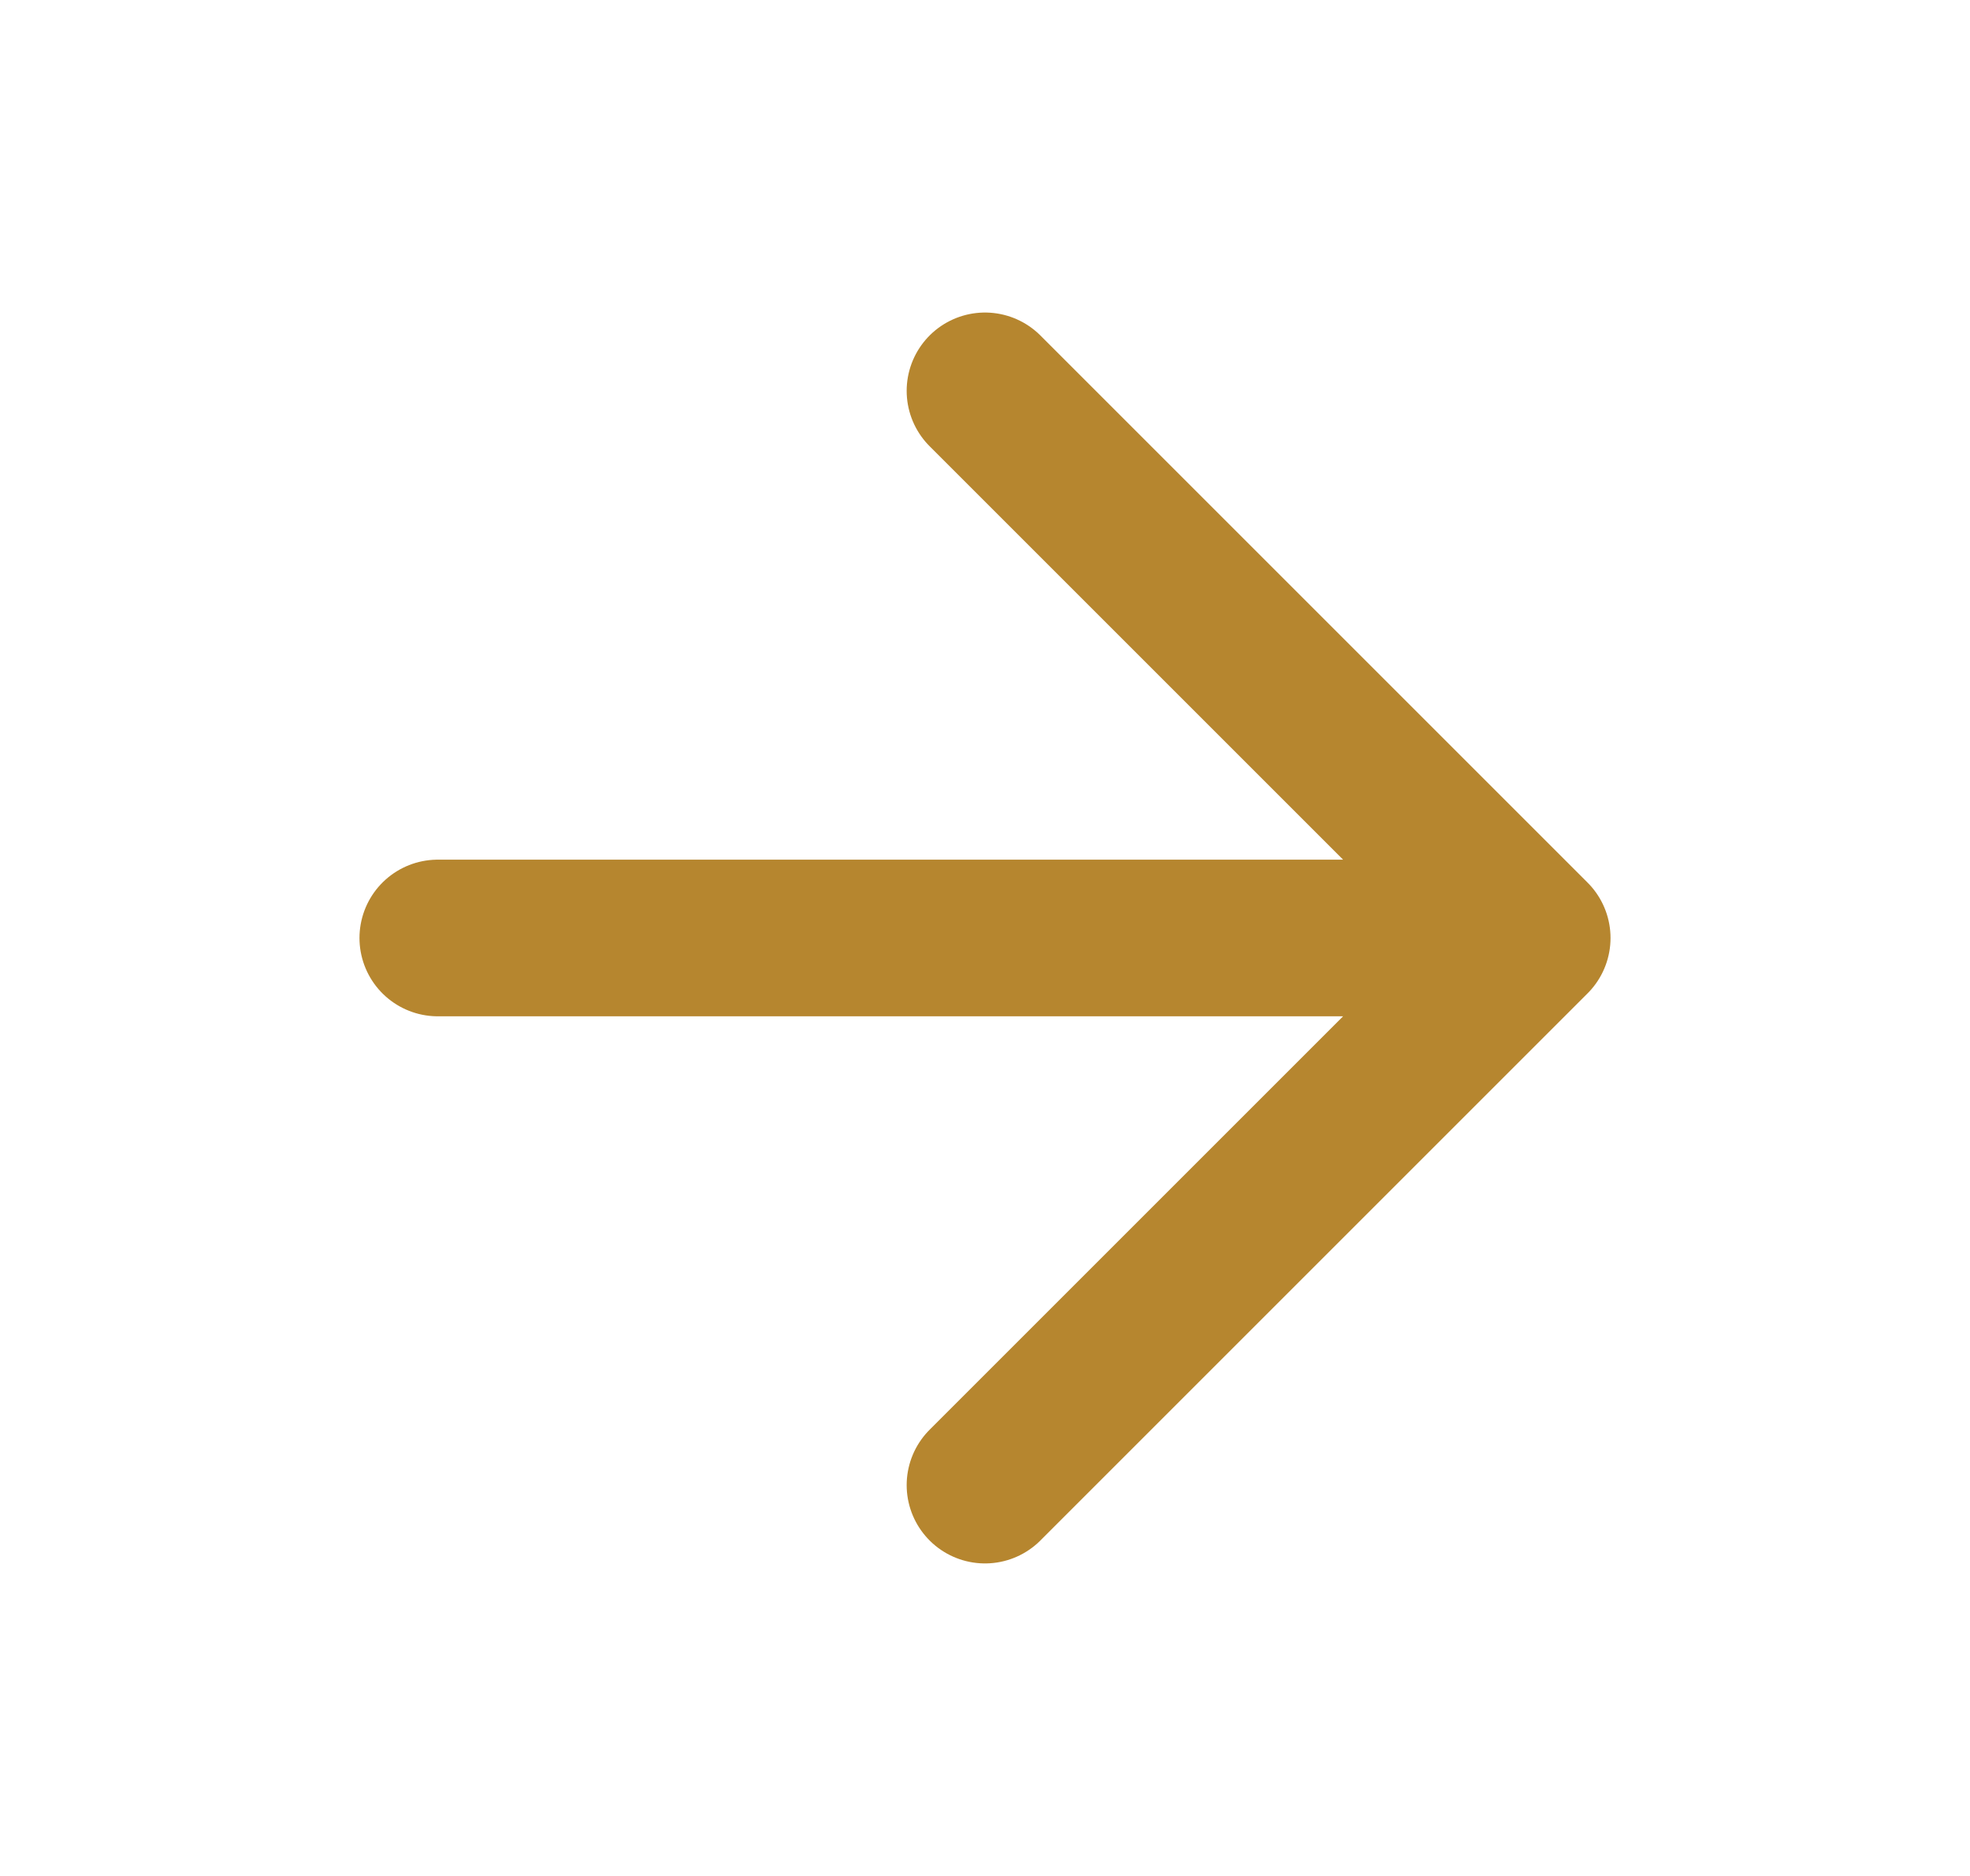
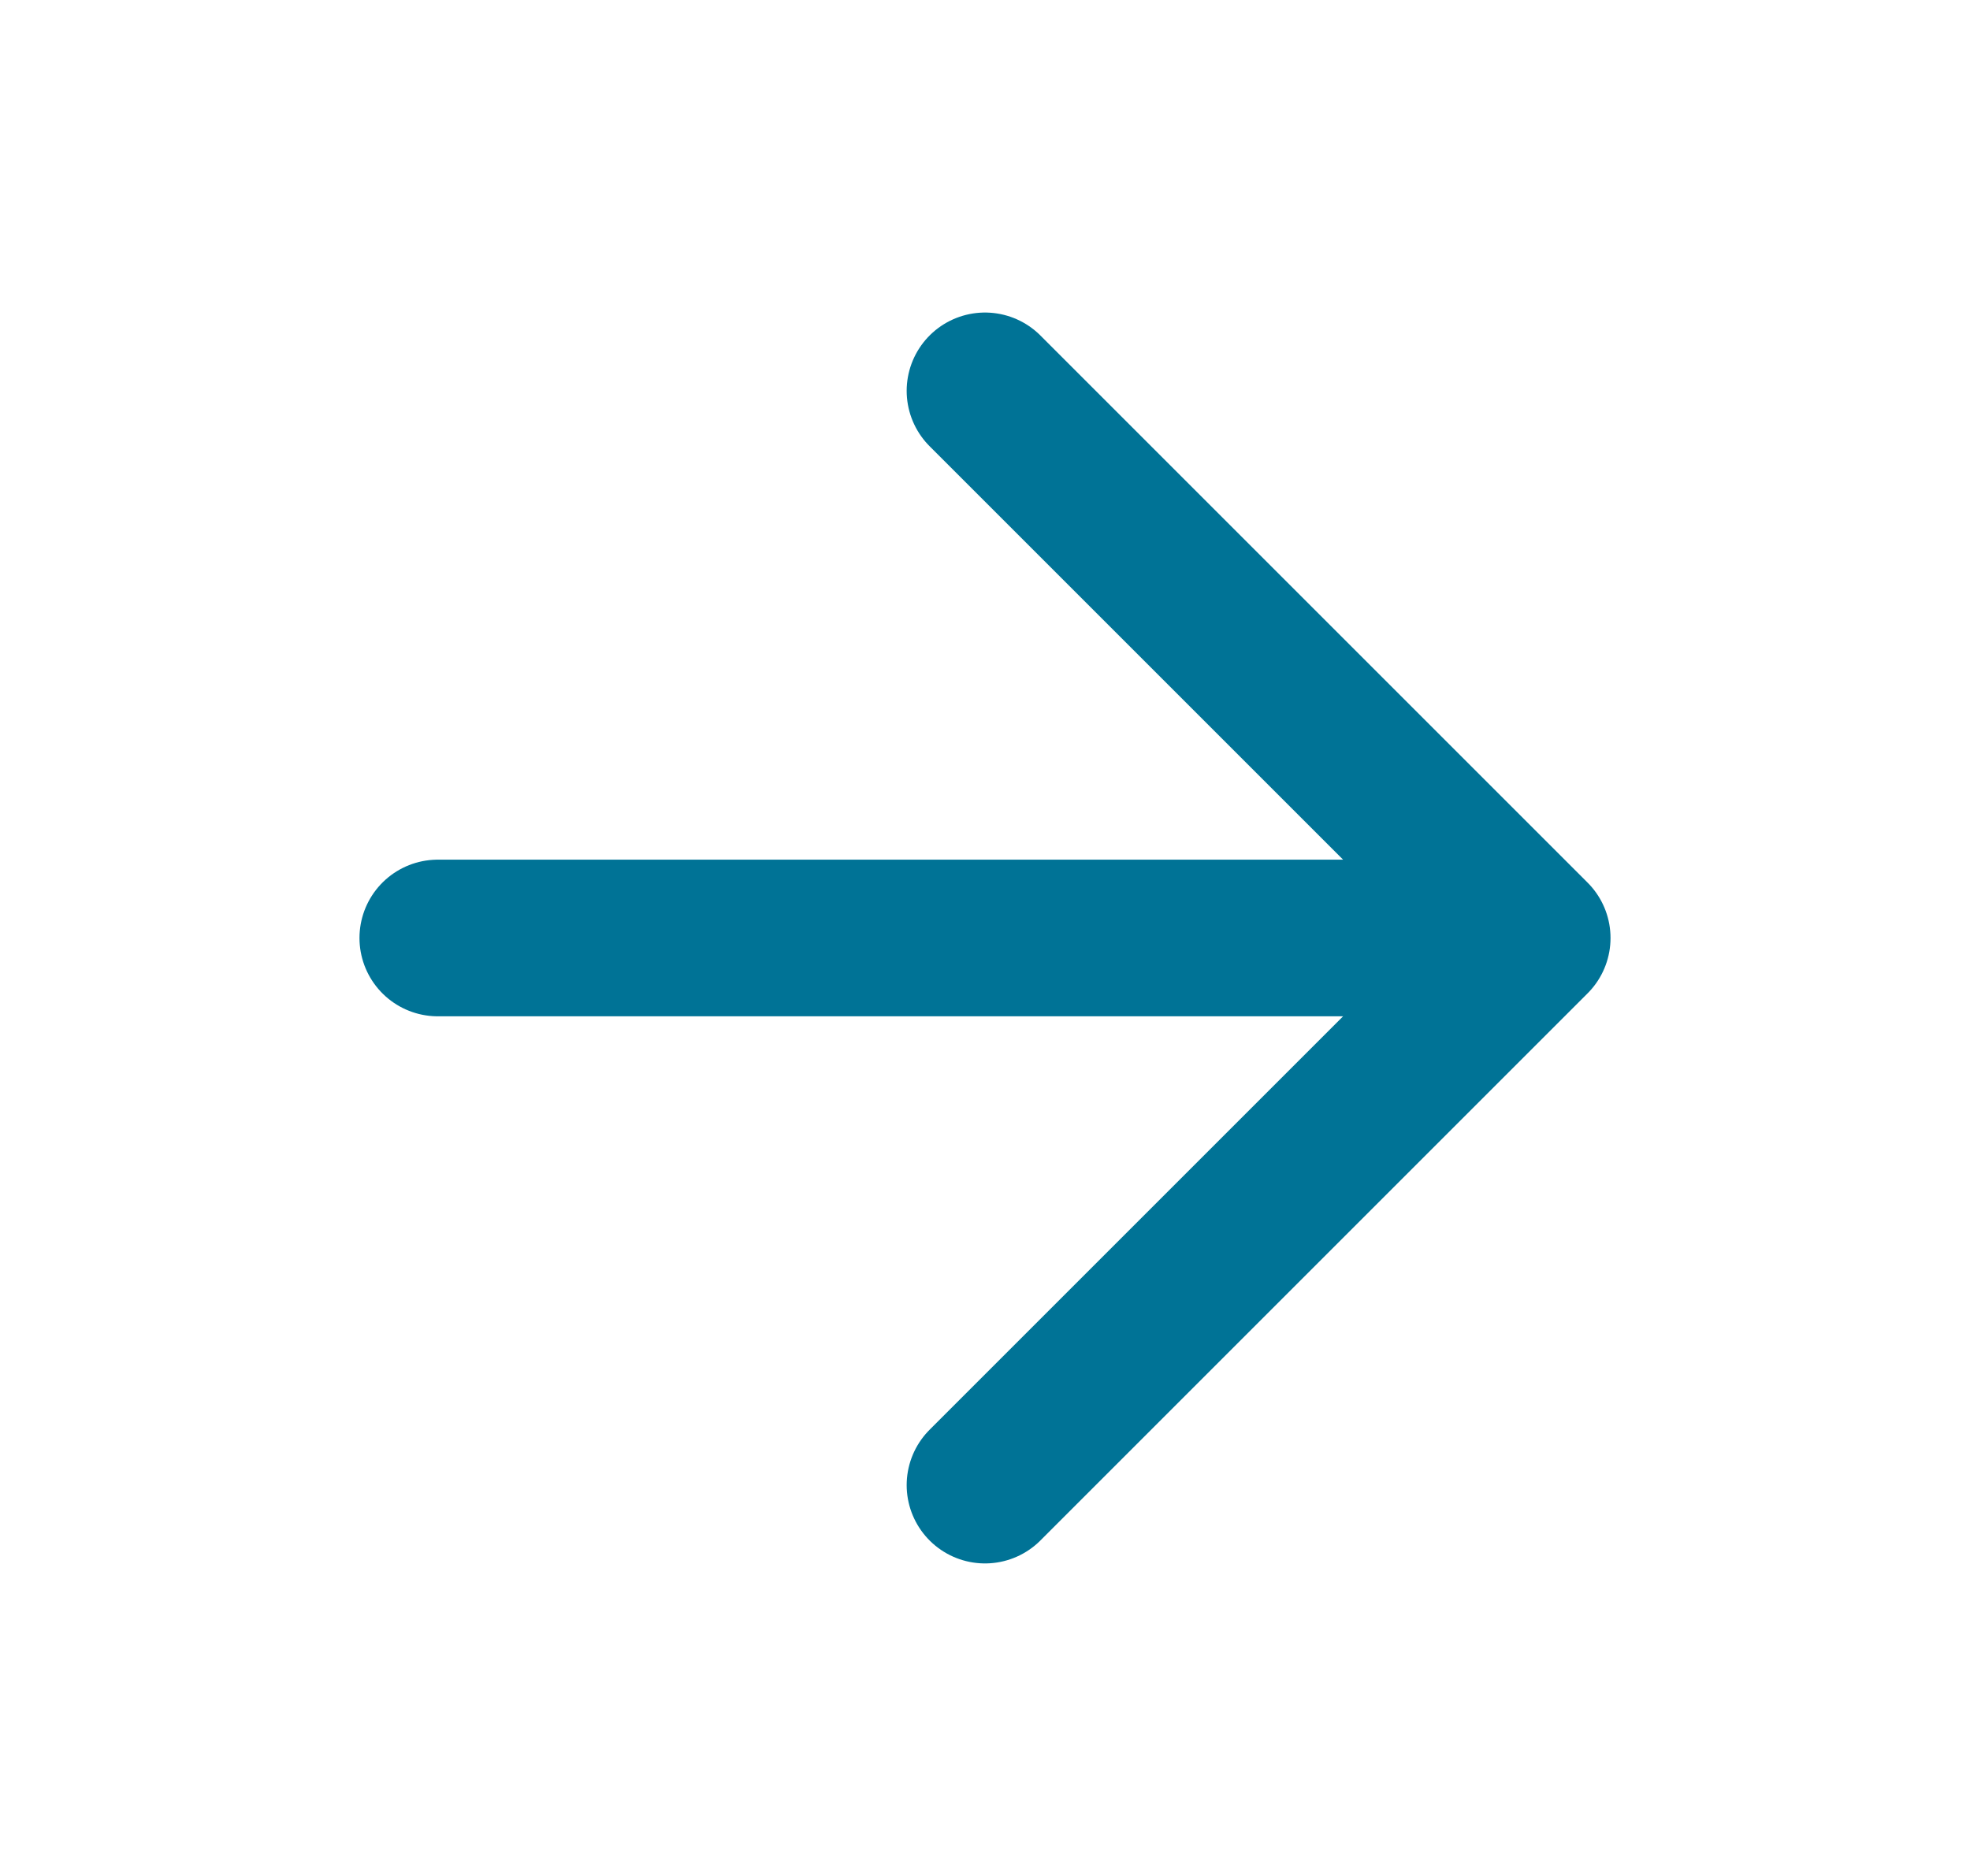
<svg xmlns="http://www.w3.org/2000/svg" width="21" height="20" viewBox="0 0 21 20" fill="none">
-   <path d="M4.667 10h11.666m0 0L10.5 4.167M16.333 10L10.5 15.833" stroke="#B6862F" stroke-width="1.67" stroke-linecap="round" stroke-linejoin="round" />
+   <path d="M4.667 10h11.666m0 0L10.5 4.167M16.333 10L10.5 15.833" stroke="#007396" stroke-width="1.67" stroke-linecap="round" stroke-linejoin="round" />
</svg>
